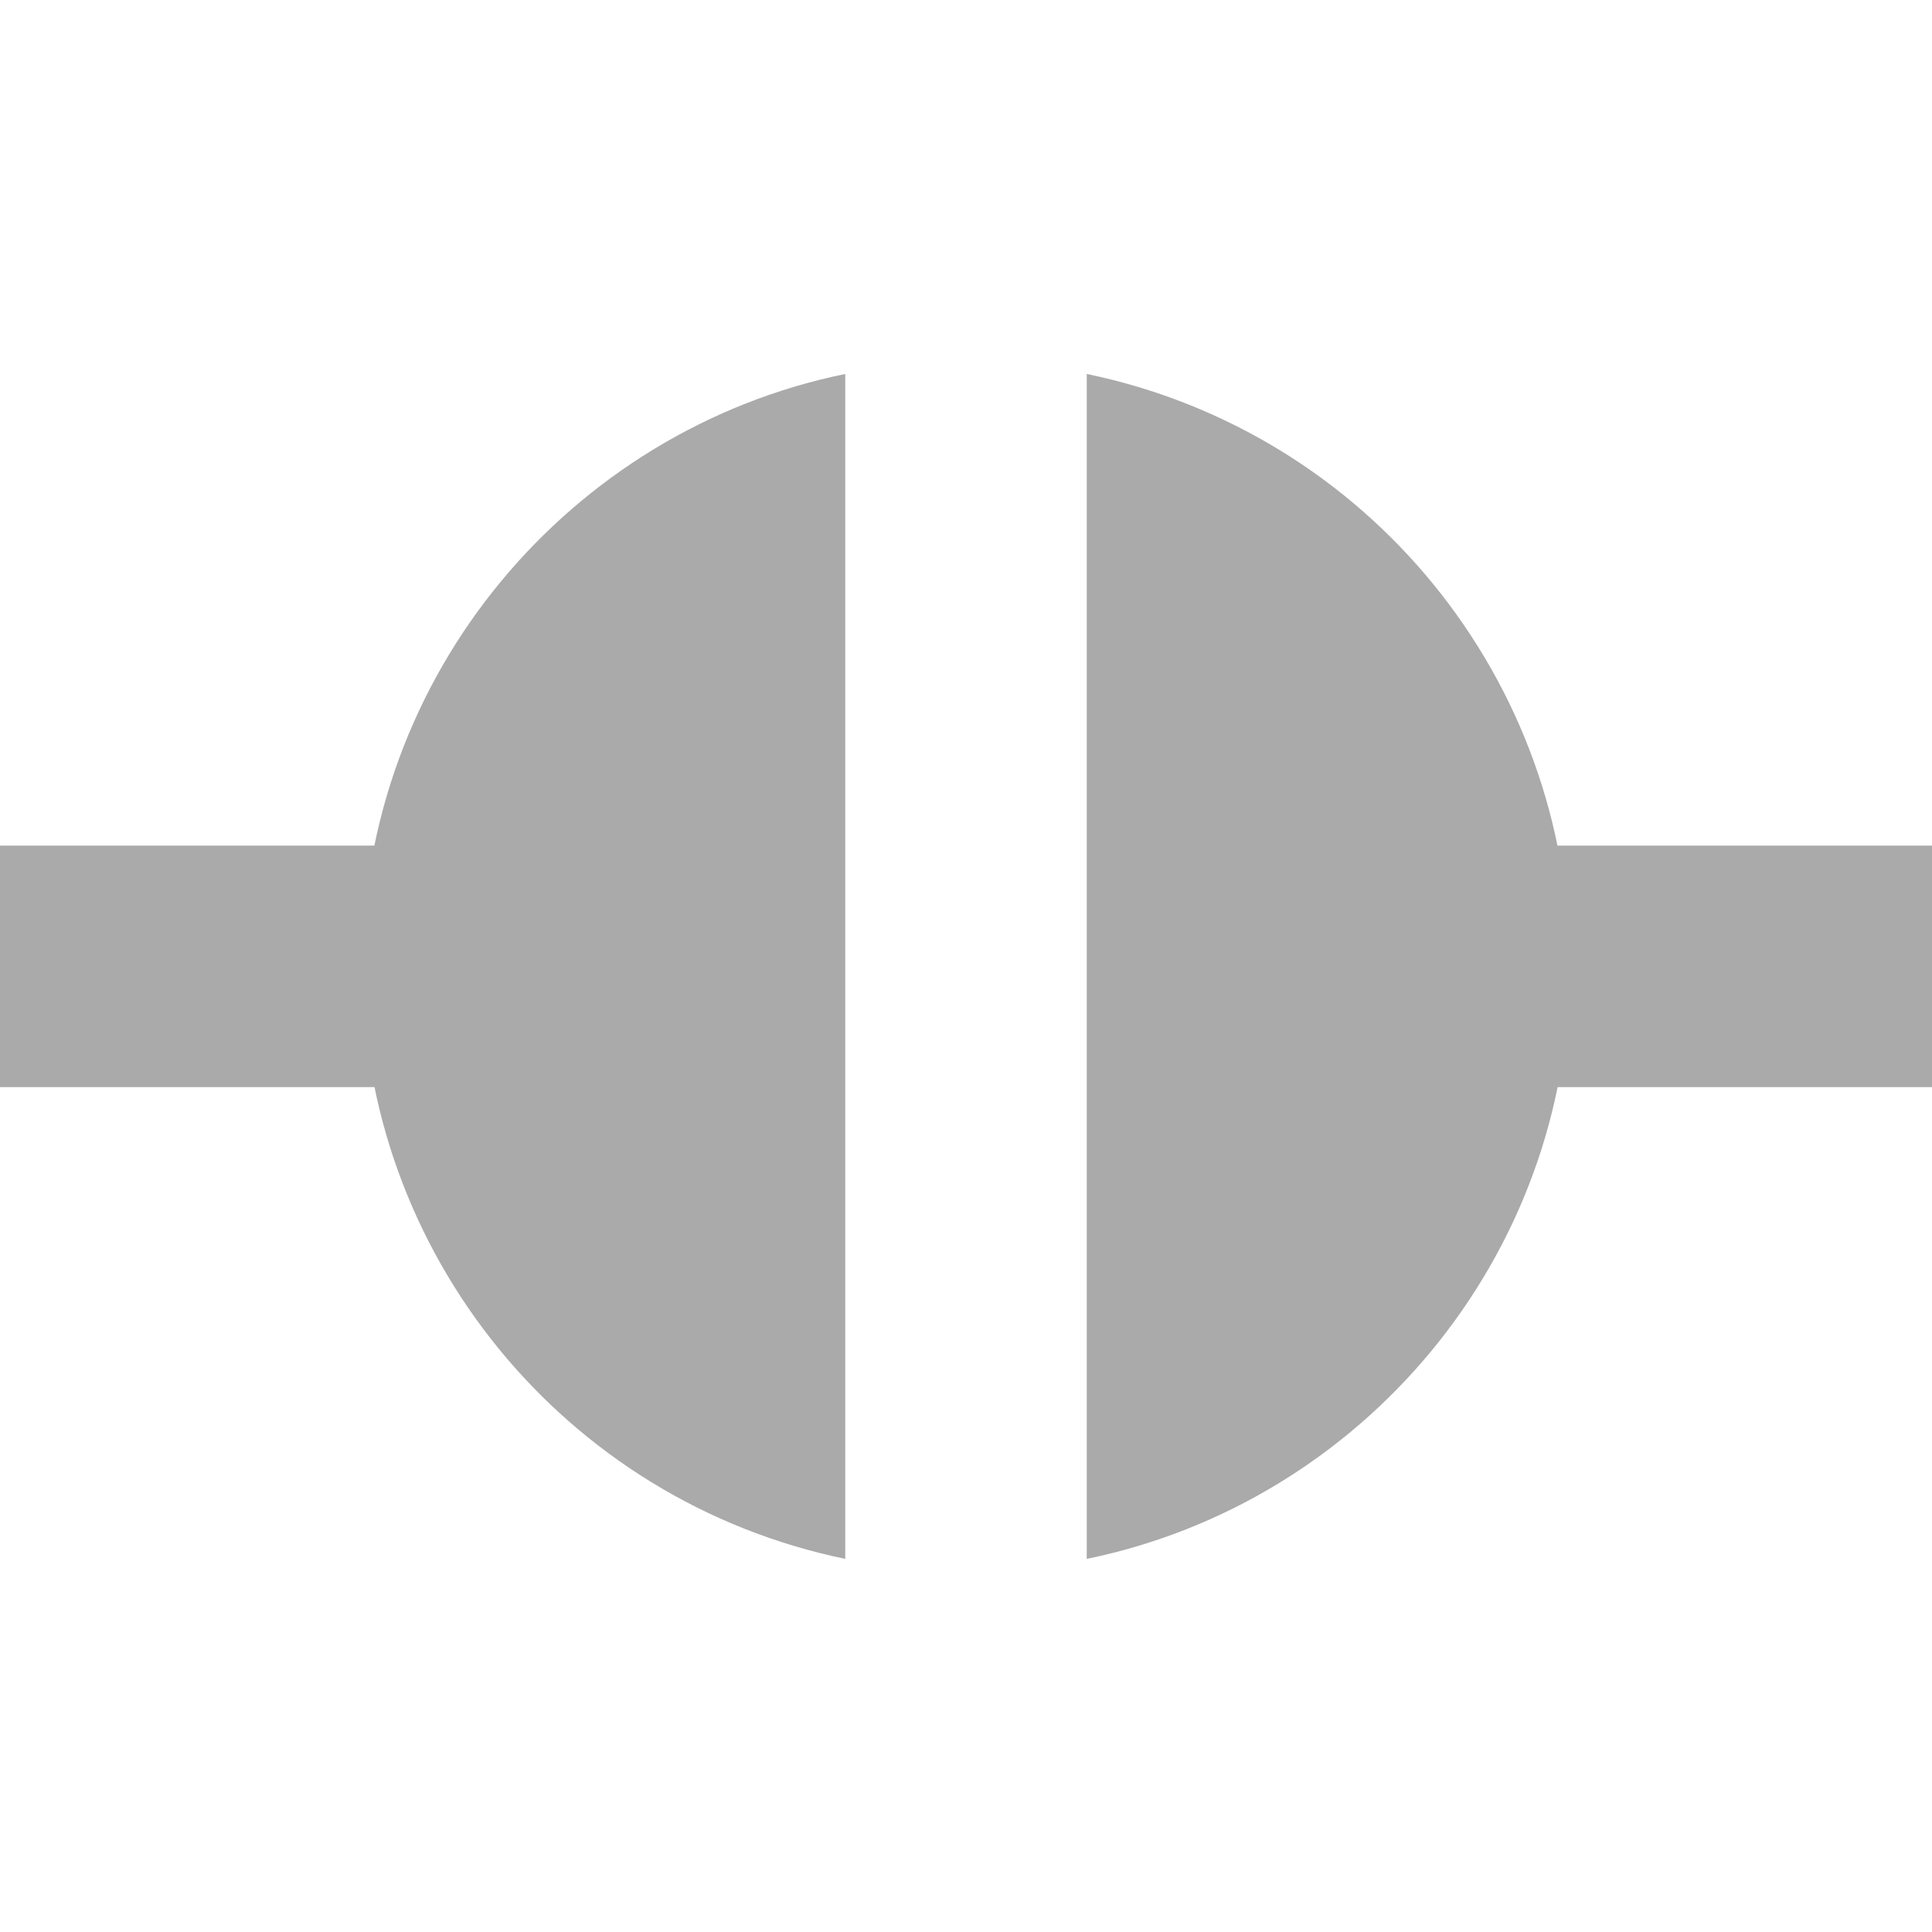
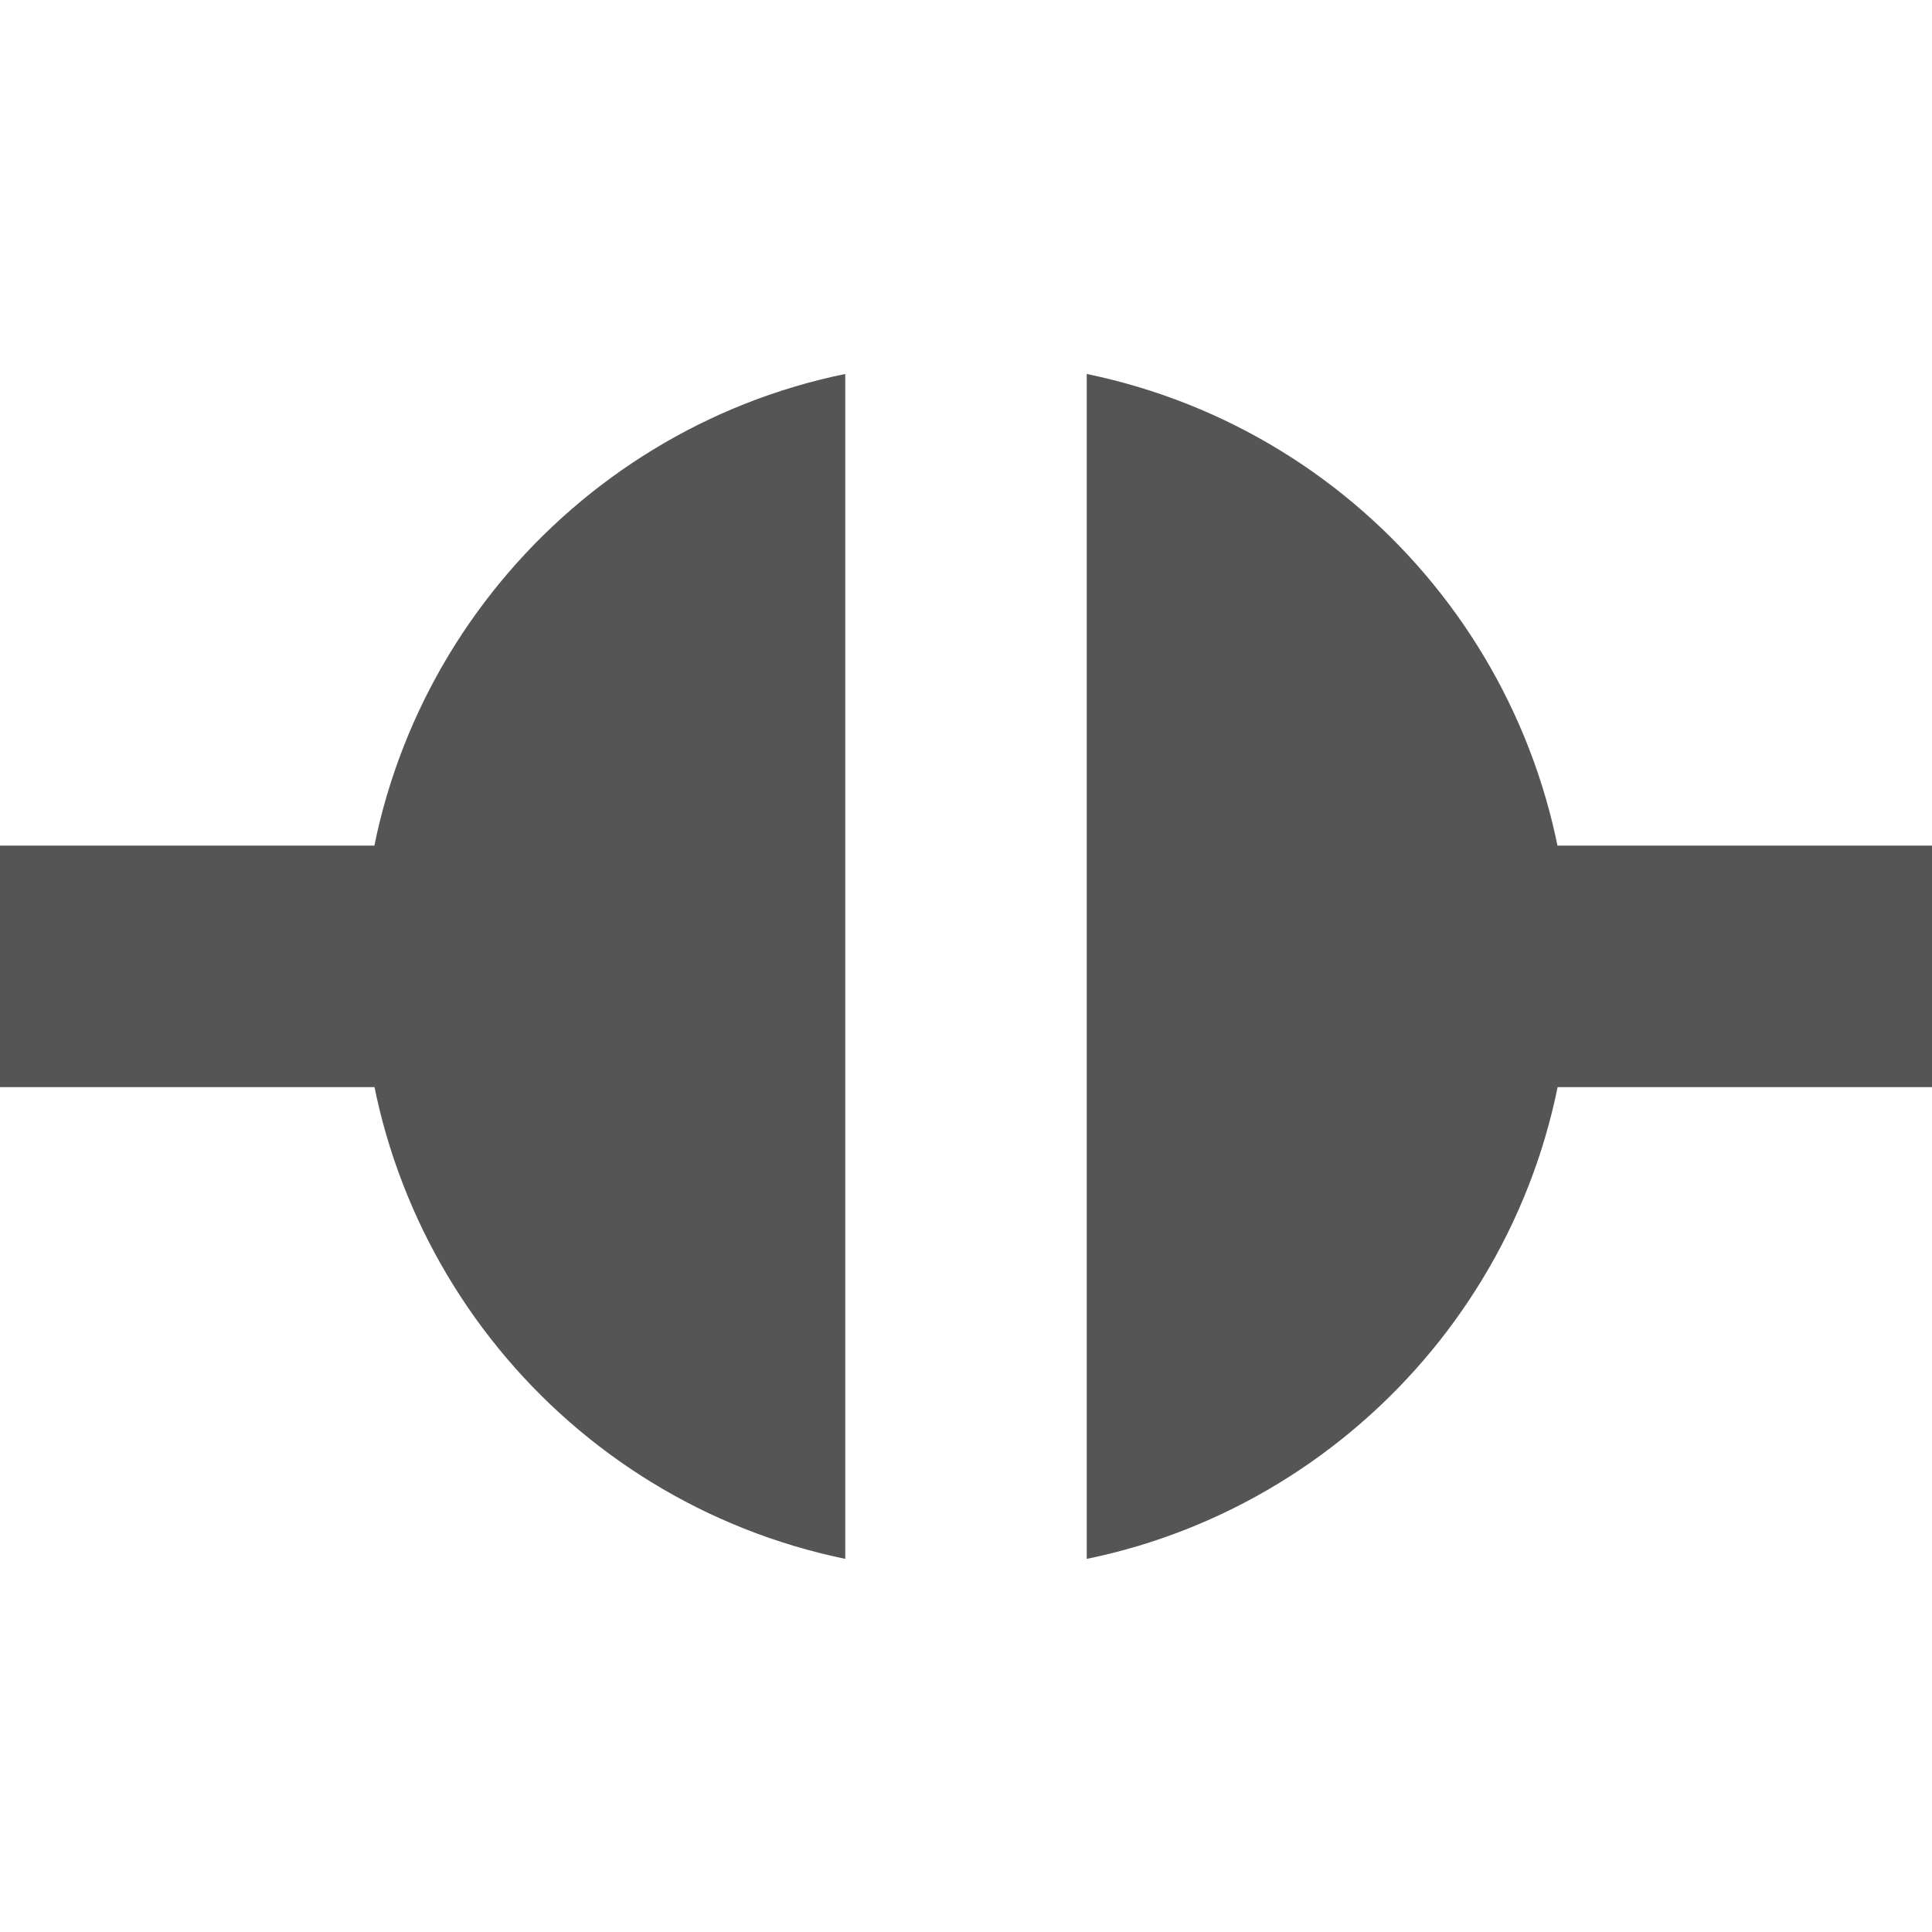
- <svg xmlns="http://www.w3.org/2000/svg" height="16" width="16" enable-background="new">
-   <defs>
-     <filter color-interpolation-filters="sRGB" id="a">
-       <feBlend in2="BackgroundImage" mode="darken" />
-     </filter>
-   </defs>
-   <g fill="#aaaaaa">
+ <svg xmlns="http://www.w3.org/2000/svg" height="16" width="16">
+   <g fill="#555">
    <path d="M7 3.097c-2.278.466-4 2.49-4 4.906a5.017 5.017 0 0 0 4 4.907V3.097zm2 0v9.813c2.278-.467 4-2.49 4-4.907a5.017 5.017 0 0 0-4-4.906z" />
-     <path d="M0 7.003h5v2H0zM11 7.003h5v2h-5z" />
+     <path d="M0 7.003h5v2H0zm11 0h5v2h-5z" />
  </g>
</svg>
